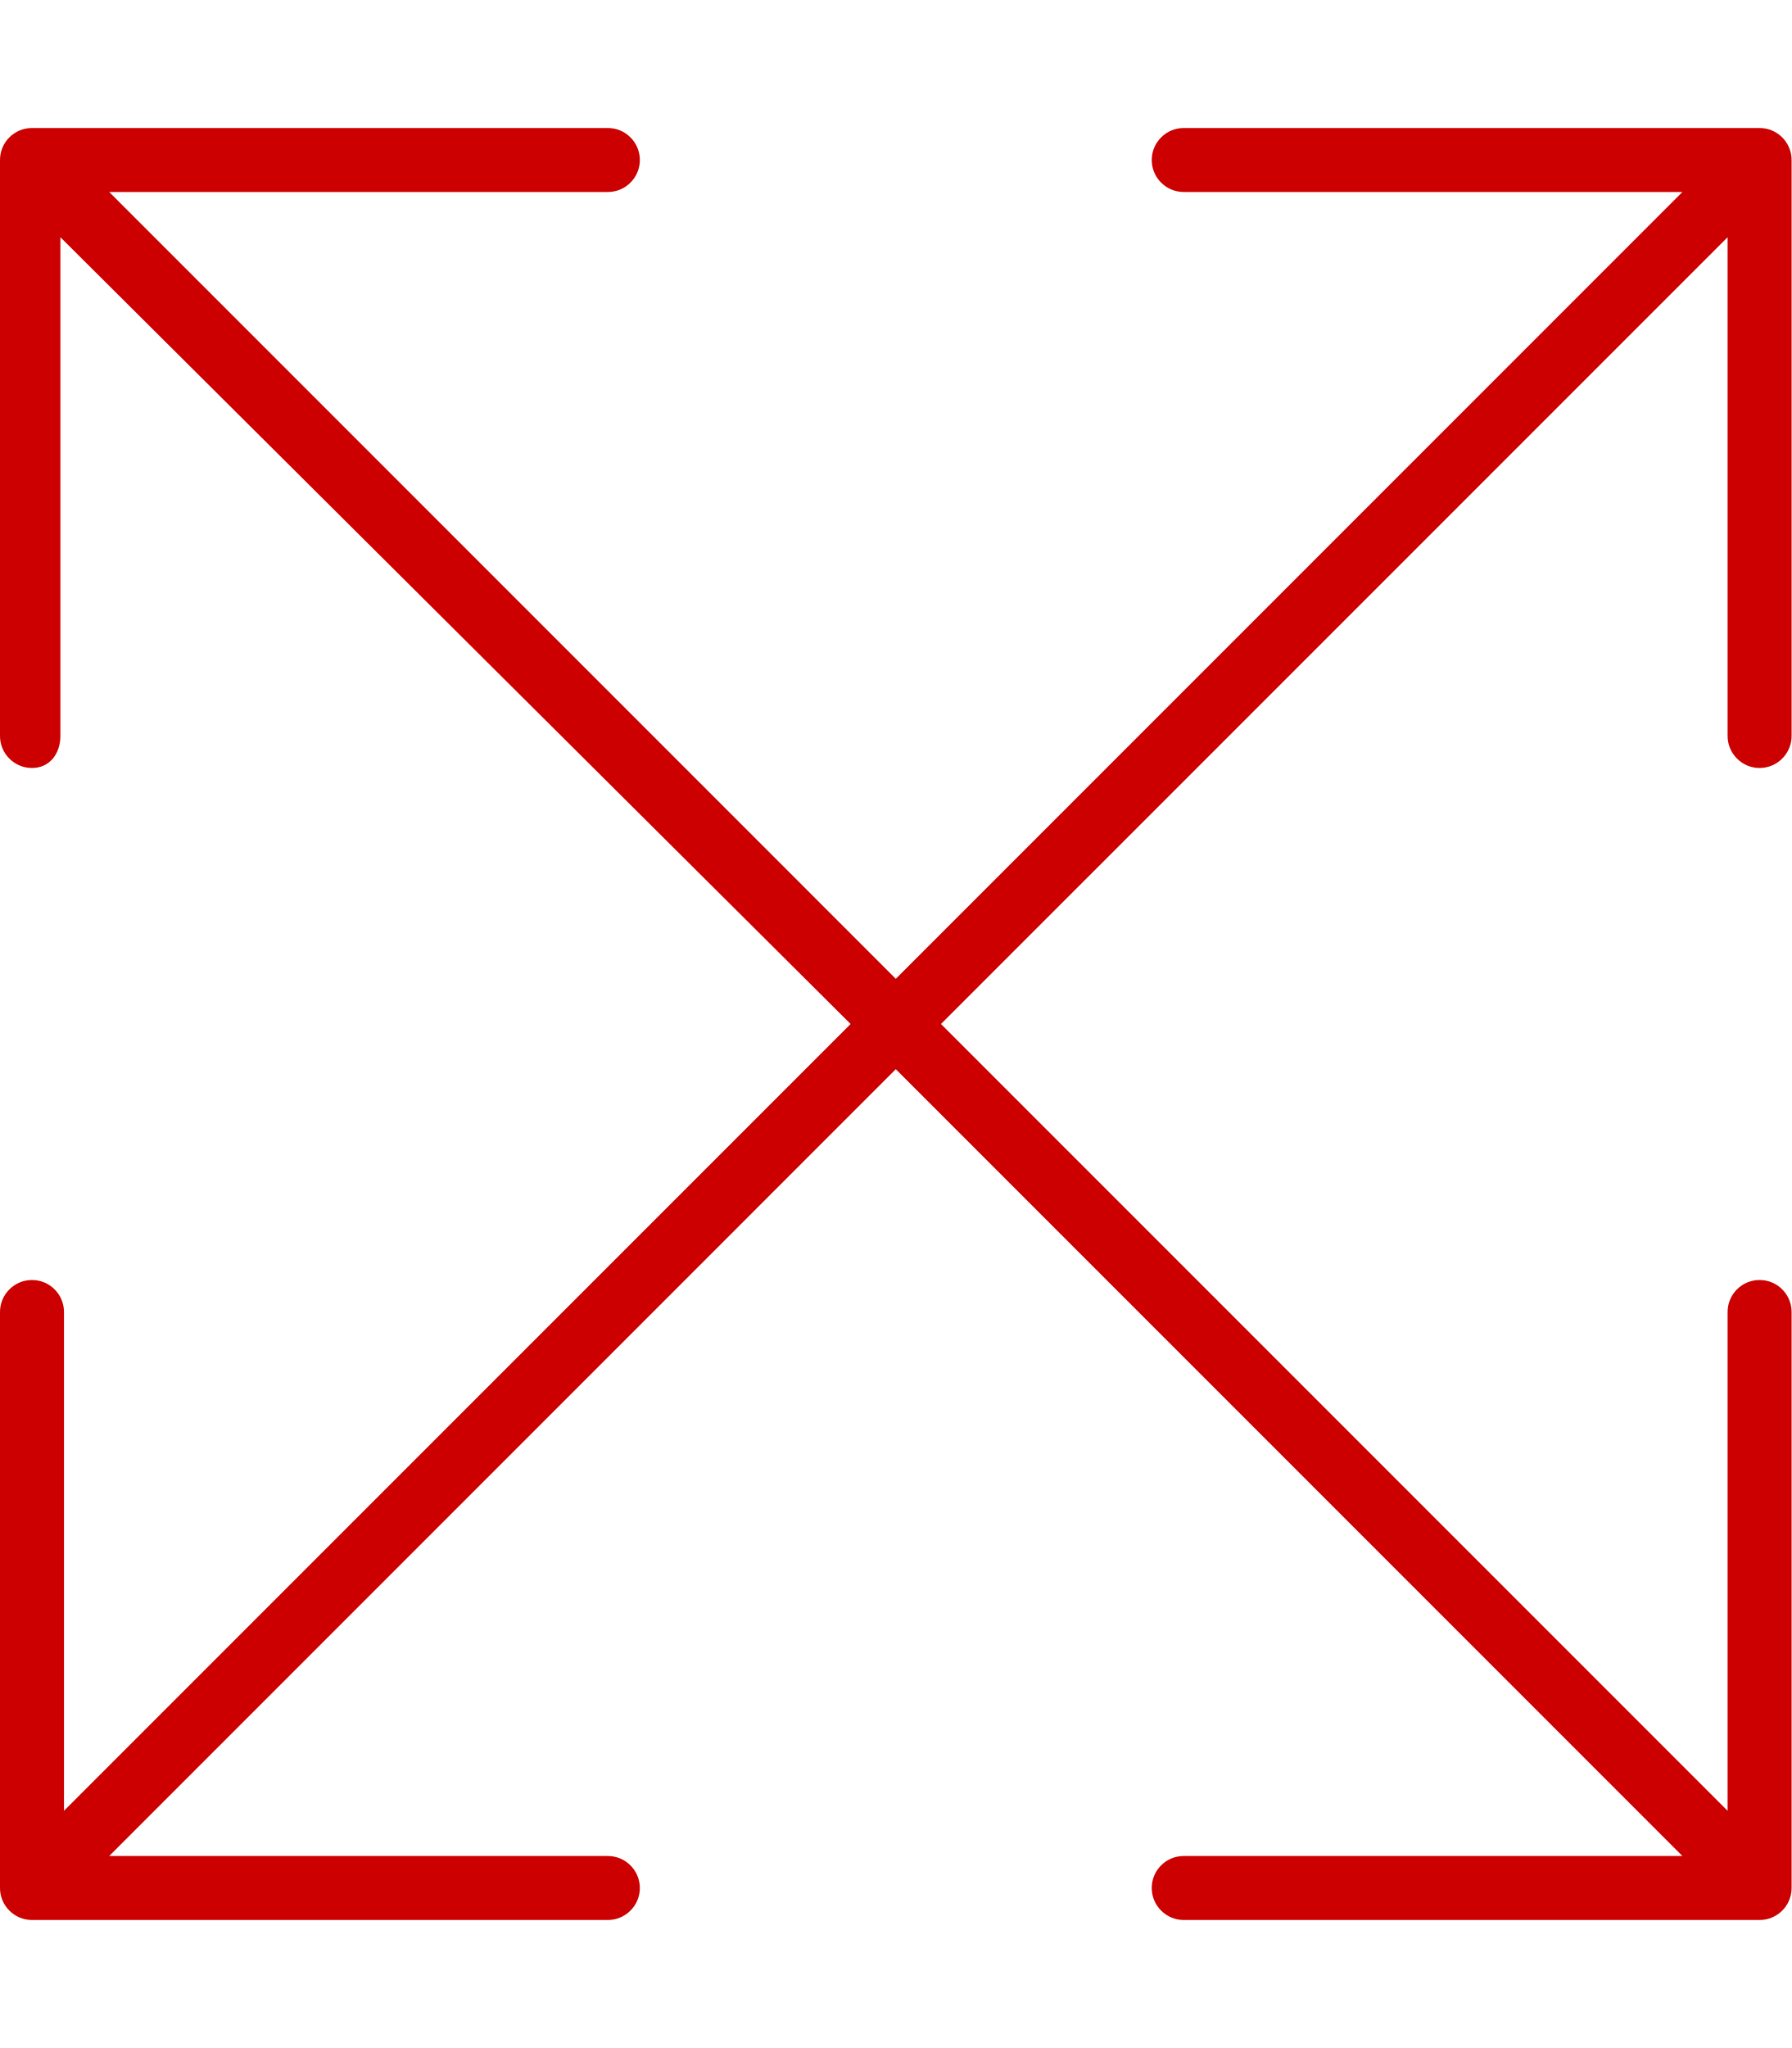
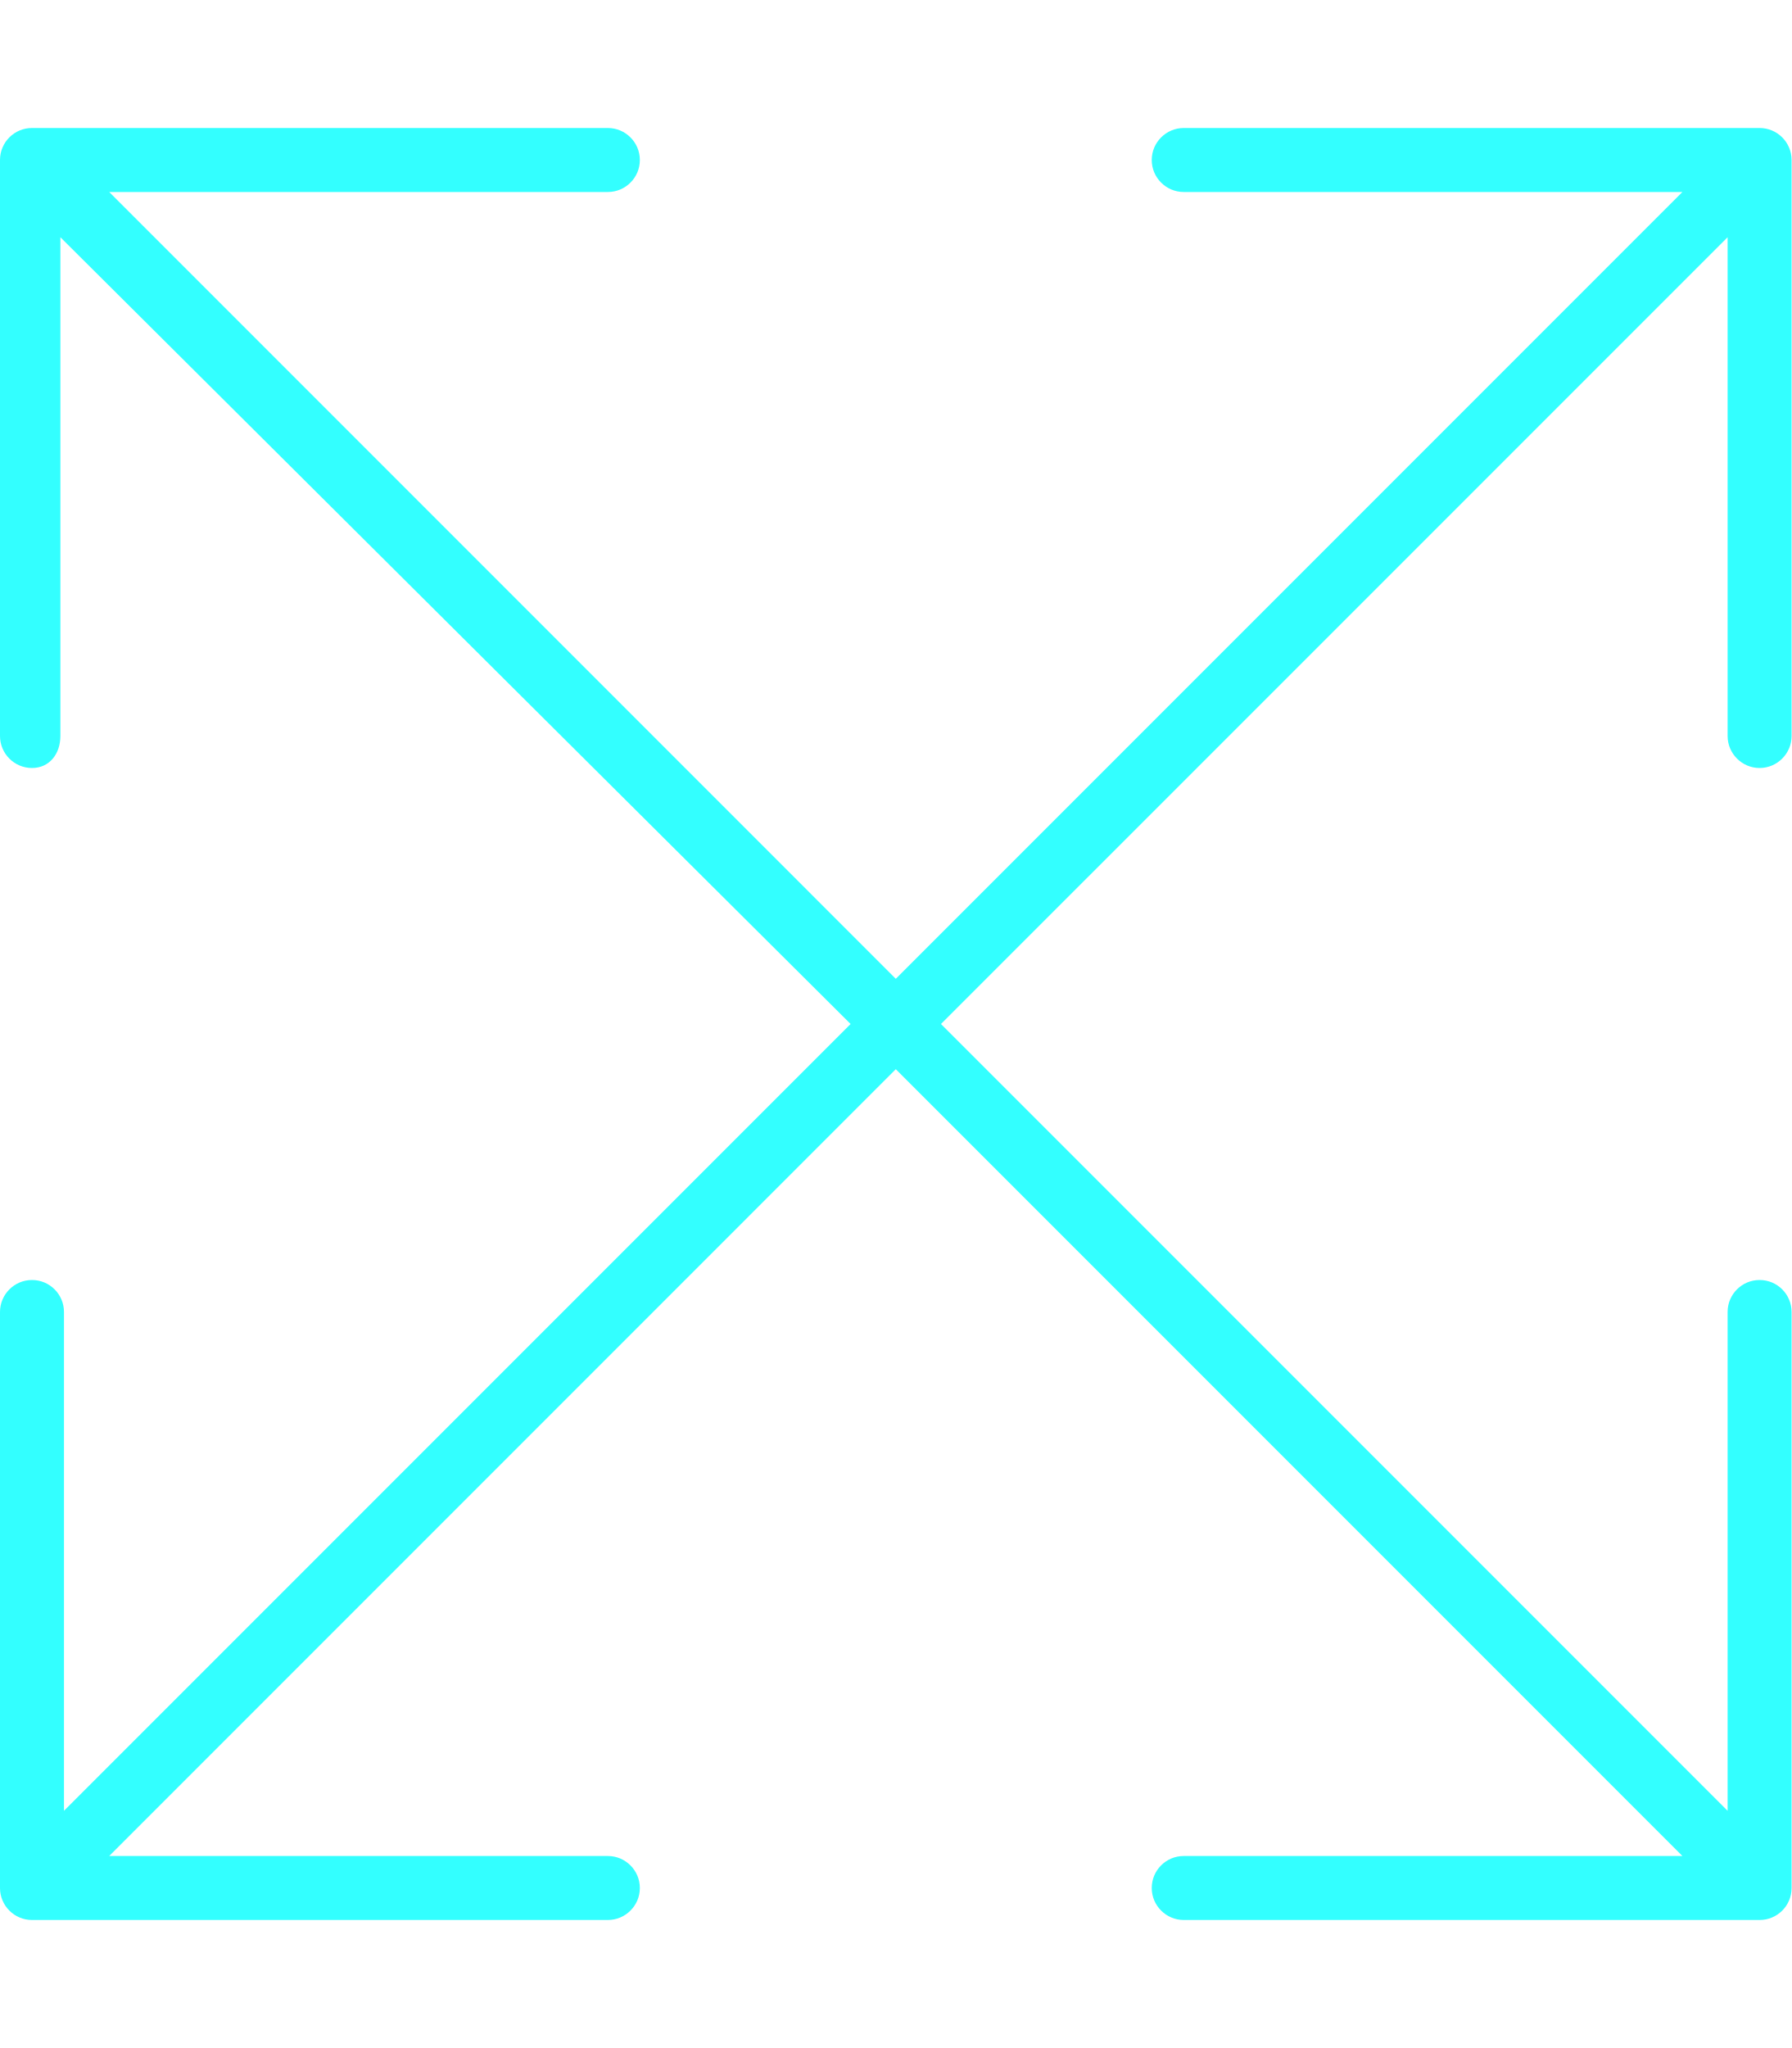
<svg xmlns="http://www.w3.org/2000/svg" viewBox="0 0 448 512">
-   <path fill="#c00" d="M432 184V59.31L235.3 256l196.7 196.7V328c0-4.422 3.58-8 7.998-8c4.424 0 8 3.578 8 8v144c0 4.426-3.584 8-8 8h-144C291.6 480 288 476.4 288 472c0-4.418 3.58-8 8-8h124.7L224 267.3L27.31 464H152C156.4 464 160 467.6 160 472C160 476.4 156.4 480 152 480h-144C3.576 480 0 476.4 0 472v-144C0 323.6 3.58 320 8 320c4.418 0 7.998 3.578 7.998 8v124.7L212.7 256L15.1 59.31V184C15.1 188.4 12.42 192 8 192C3.576 192 0 188.4 0 184v-144C0 35.57 3.584 32 8 32h144C156.4 32 160 35.59 160 40C160 44.42 156.4 48 152 48H27.31L224 244.7L420.7 48H296C291.6 48 288 44.42 288 40C288 35.59 291.6 32 296 32h144C444.4 32 448 35.58 448 40v144C448 188.4 444.4 192 440 192C435.6 192 432 188.4 432 184z" />
+   <path fill="#3ff" d="M432 184V59.31L235.3 256l196.7 196.7V328c0-4.422 3.58-8 7.998-8c4.424 0 8 3.578 8 8v144c0 4.426-3.584 8-8 8h-144C291.6 480 288 476.4 288 472c0-4.418 3.58-8 8-8h124.7L224 267.3L27.31 464H152C156.4 464 160 467.6 160 472C160 476.4 156.4 480 152 480h-144C3.576 480 0 476.4 0 472v-144C0 323.6 3.58 320 8 320c4.418 0 7.998 3.578 7.998 8v124.7L212.7 256L15.1 59.31V184C15.1 188.4 12.42 192 8 192C3.576 192 0 188.4 0 184v-144C0 35.57 3.584 32 8 32h144C156.4 32 160 35.59 160 40C160 44.42 156.4 48 152 48H27.31L224 244.7L420.7 48H296C291.6 48 288 44.42 288 40C288 35.59 291.6 32 296 32h144C444.4 32 448 35.58 448 40v144C448 188.4 444.4 192 440 192C435.6 192 432 188.4 432 184z" />
</svg>
